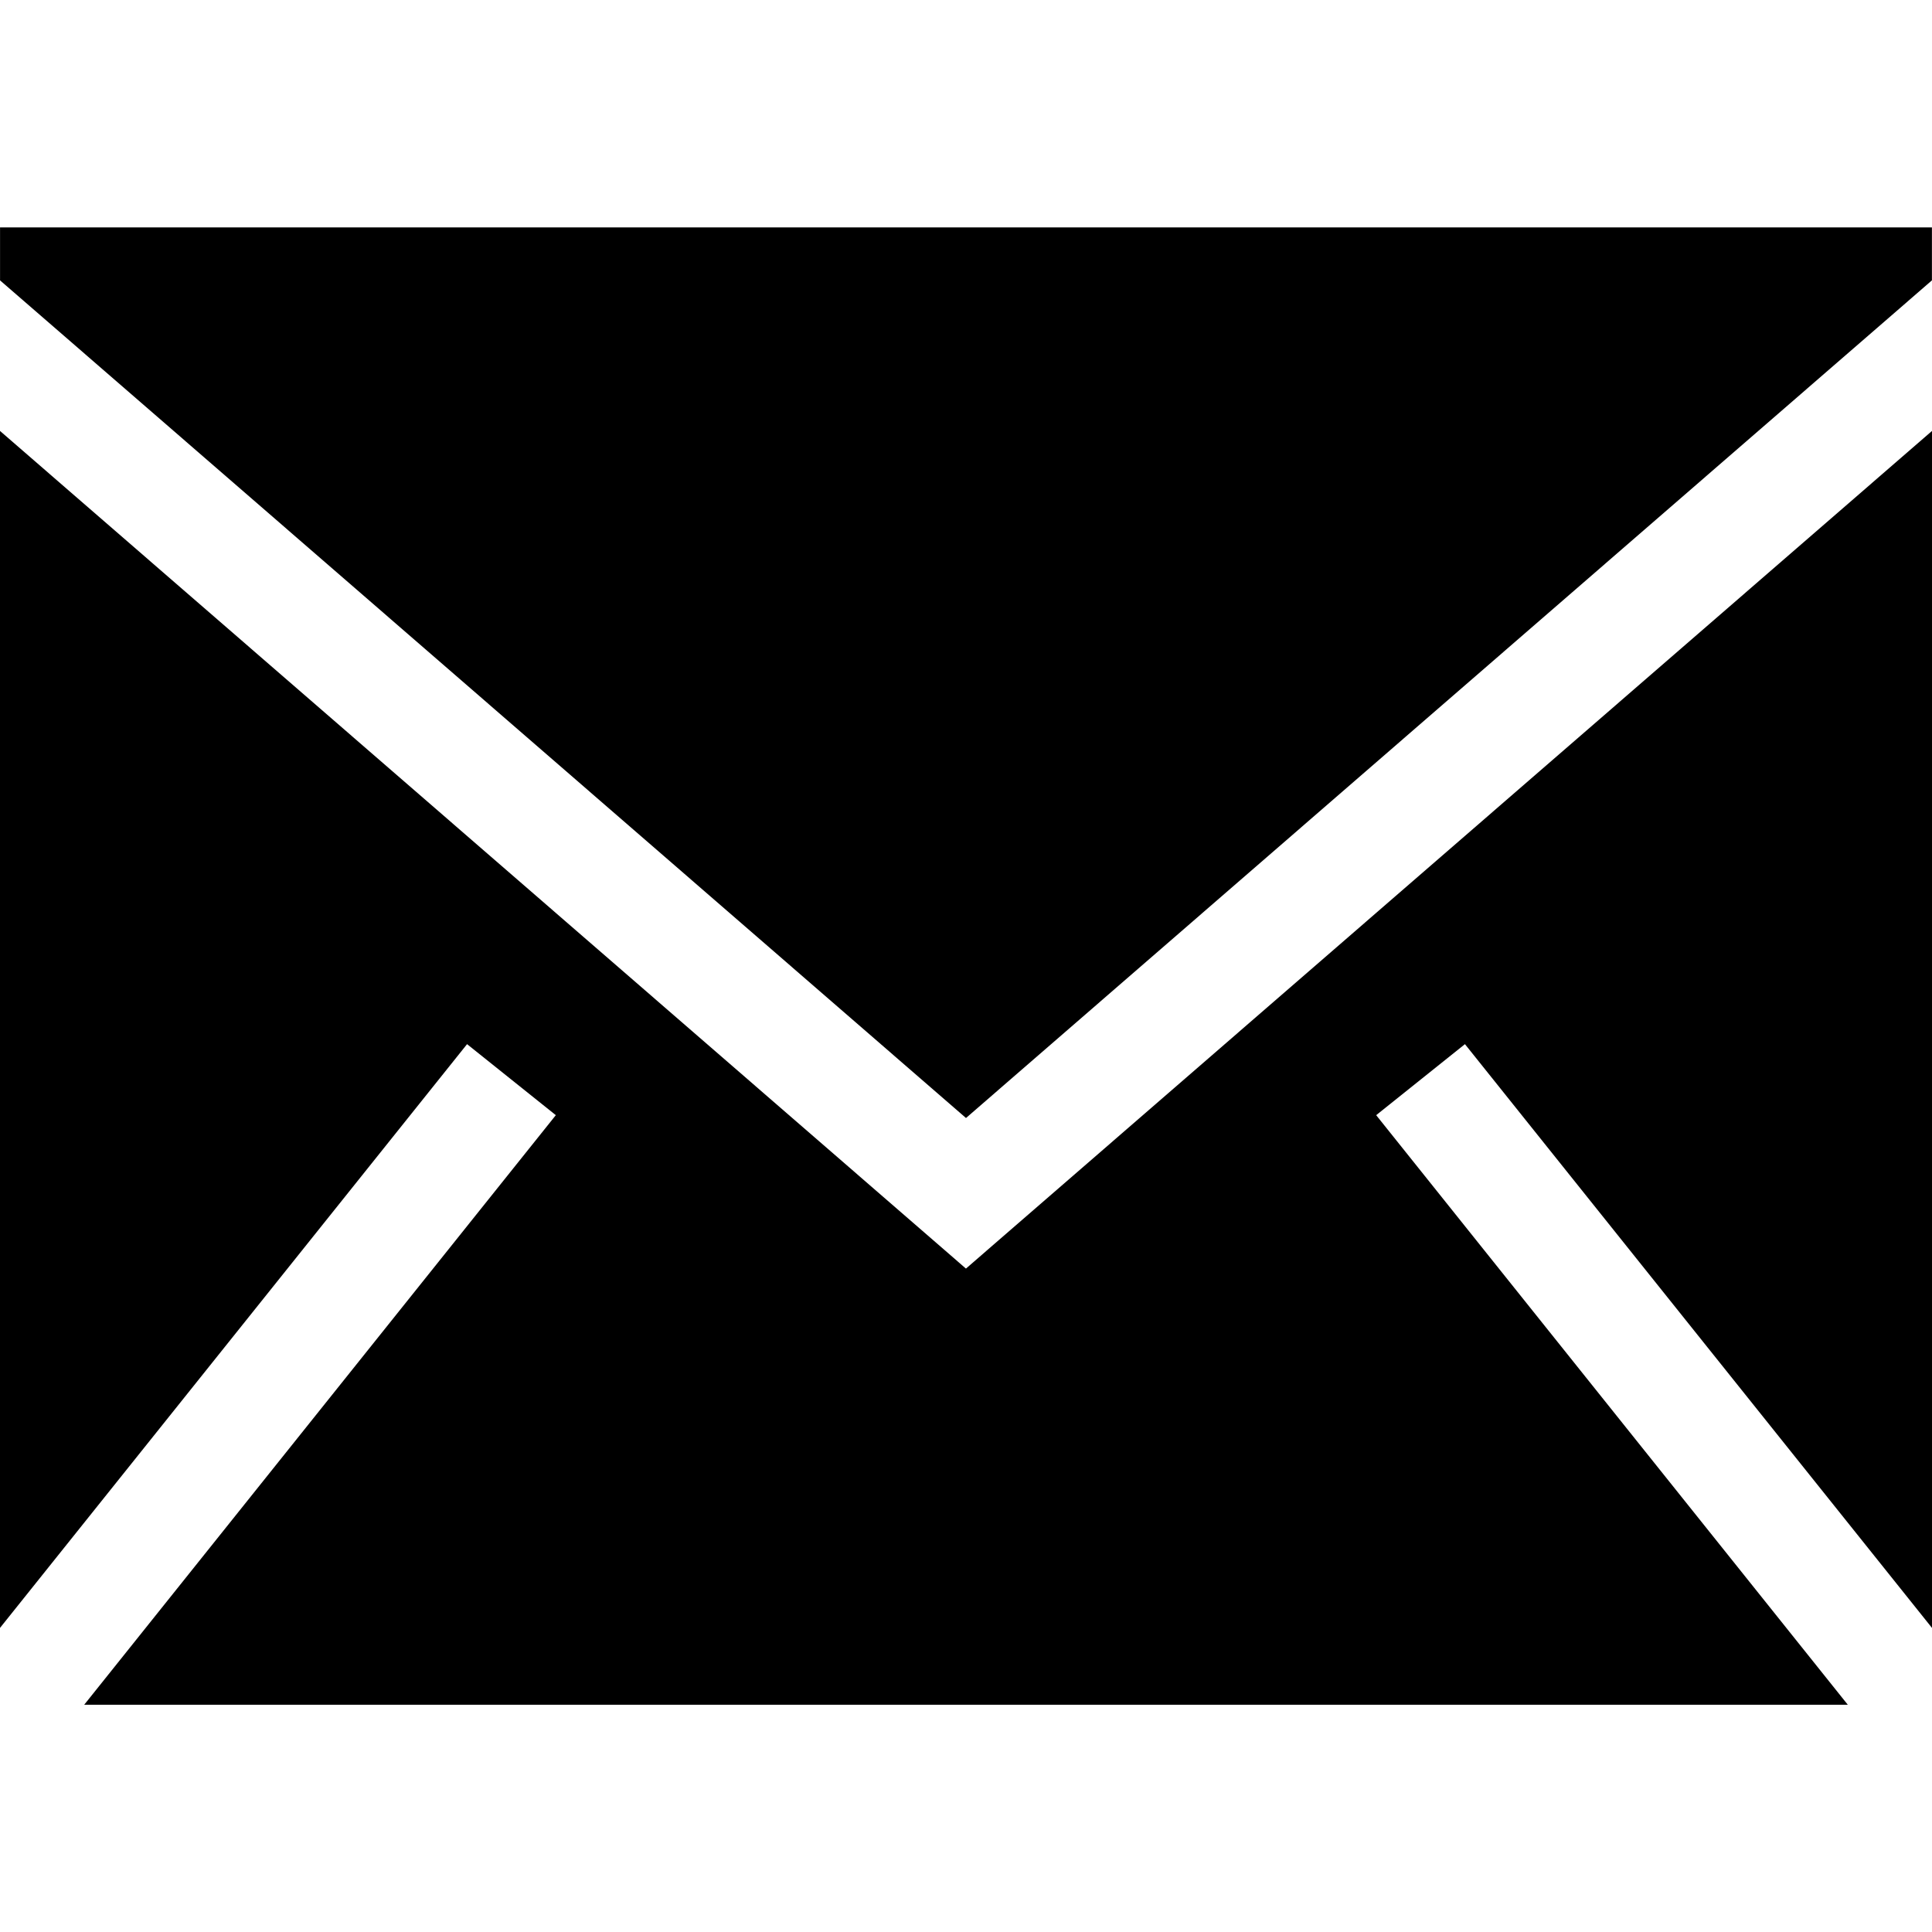
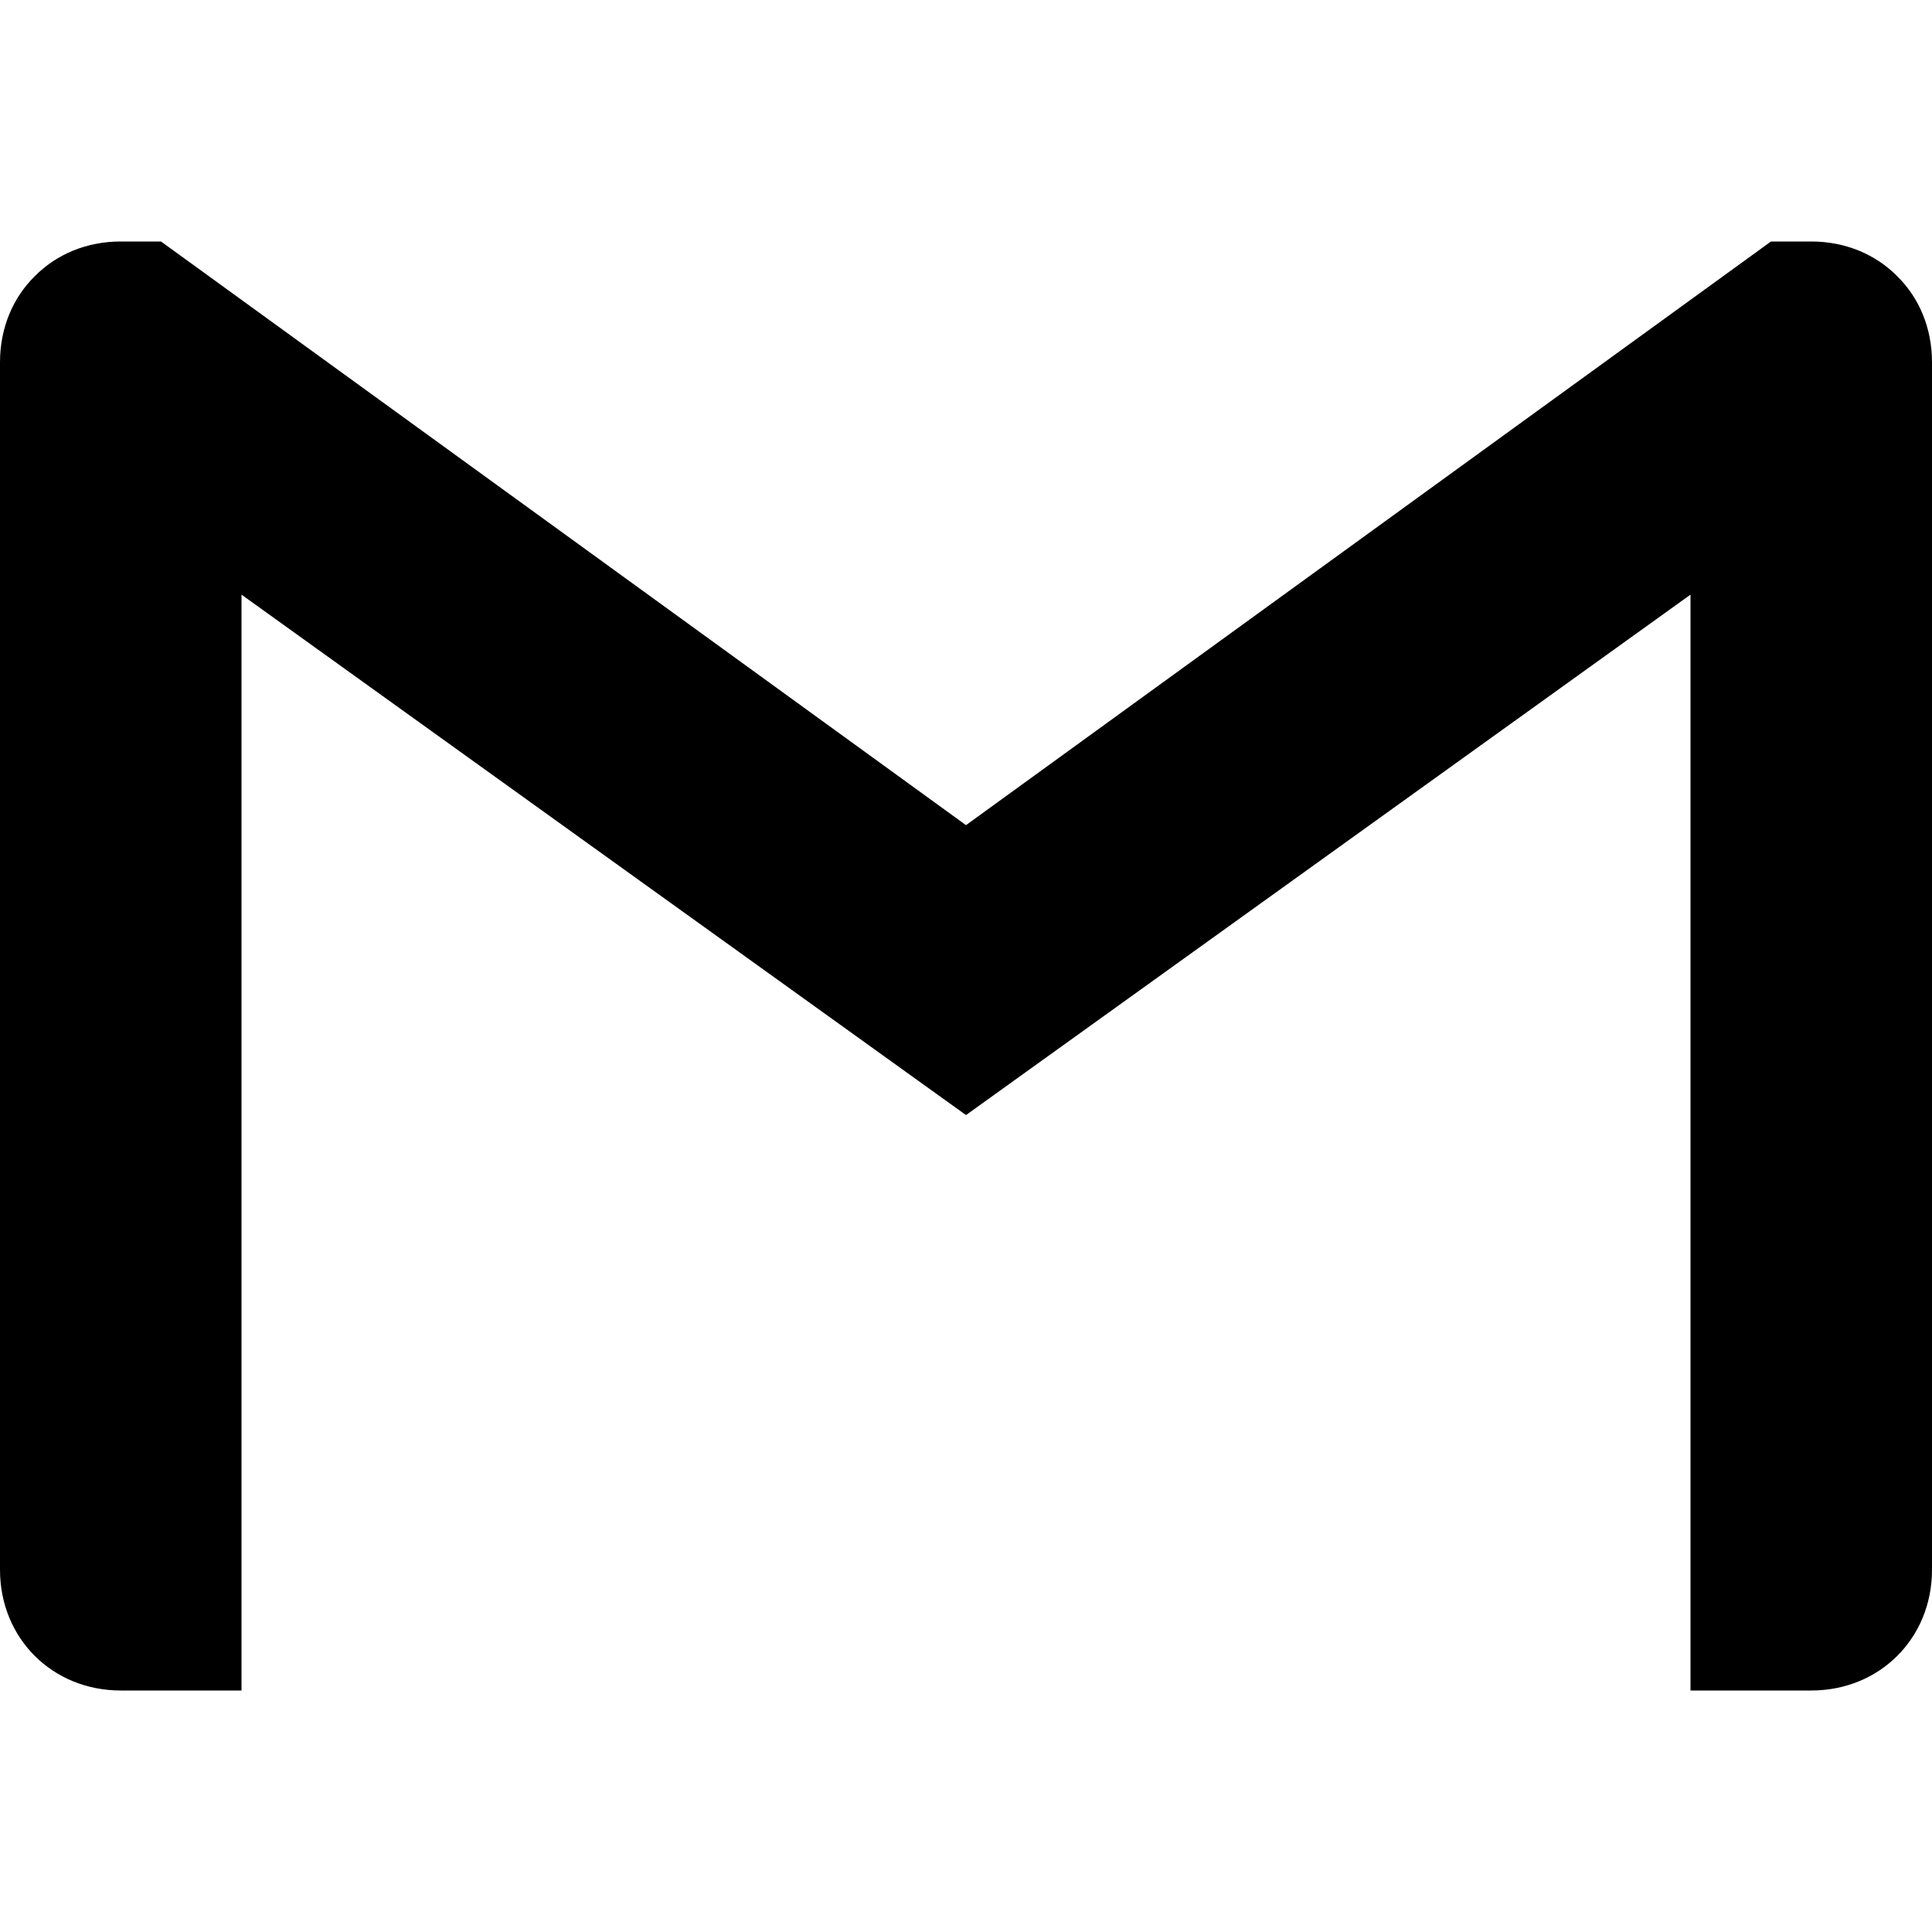
- <svg xmlns="http://www.w3.org/2000/svg" fill="#000000" width="800px" height="800px" viewBox="0 0 1920 1920">
-   <path d="M1920 428.266v1189.54l-464.16-580.146-88.203 70.585 468.679 585.904H83.684l468.679-585.904-88.202-70.585L0 1617.805V428.265l959.944 832.441L1920 428.266ZM1919.932 226v52.627l-959.943 832.44L.045 278.628V226h1919.887Z" fill-rule="evenodd" />
+ <svg xmlns="http://www.w3.org/2000/svg" fill="#000000" viewBox="0 0 32 32">
+   <g id="SVGRepo_bgCarrier" stroke-width="0" />
+   <g id="SVGRepo_tracerCarrier" stroke-linecap="round" stroke-linejoin="round" />
+   <g id="SVGRepo_iconCarrier">
+     <path d="M32 6v20c0 1.135-0.865 2-2 2h-2v-18.151l-12 8.62-12-8.62v18.151h-2c-1.135 0-2-0.865-2-2v-20c0-0.568 0.214-1.068 0.573-1.422 0.359-0.365 0.859-0.578 1.427-0.578h0.667l13.333 9.667 13.333-9.667h0.667c0.568 0 1.068 0.214 1.427 0.578 0.359 0.354 0.573 0.854 0.573 1.422z" />
+   </g>
</svg>
